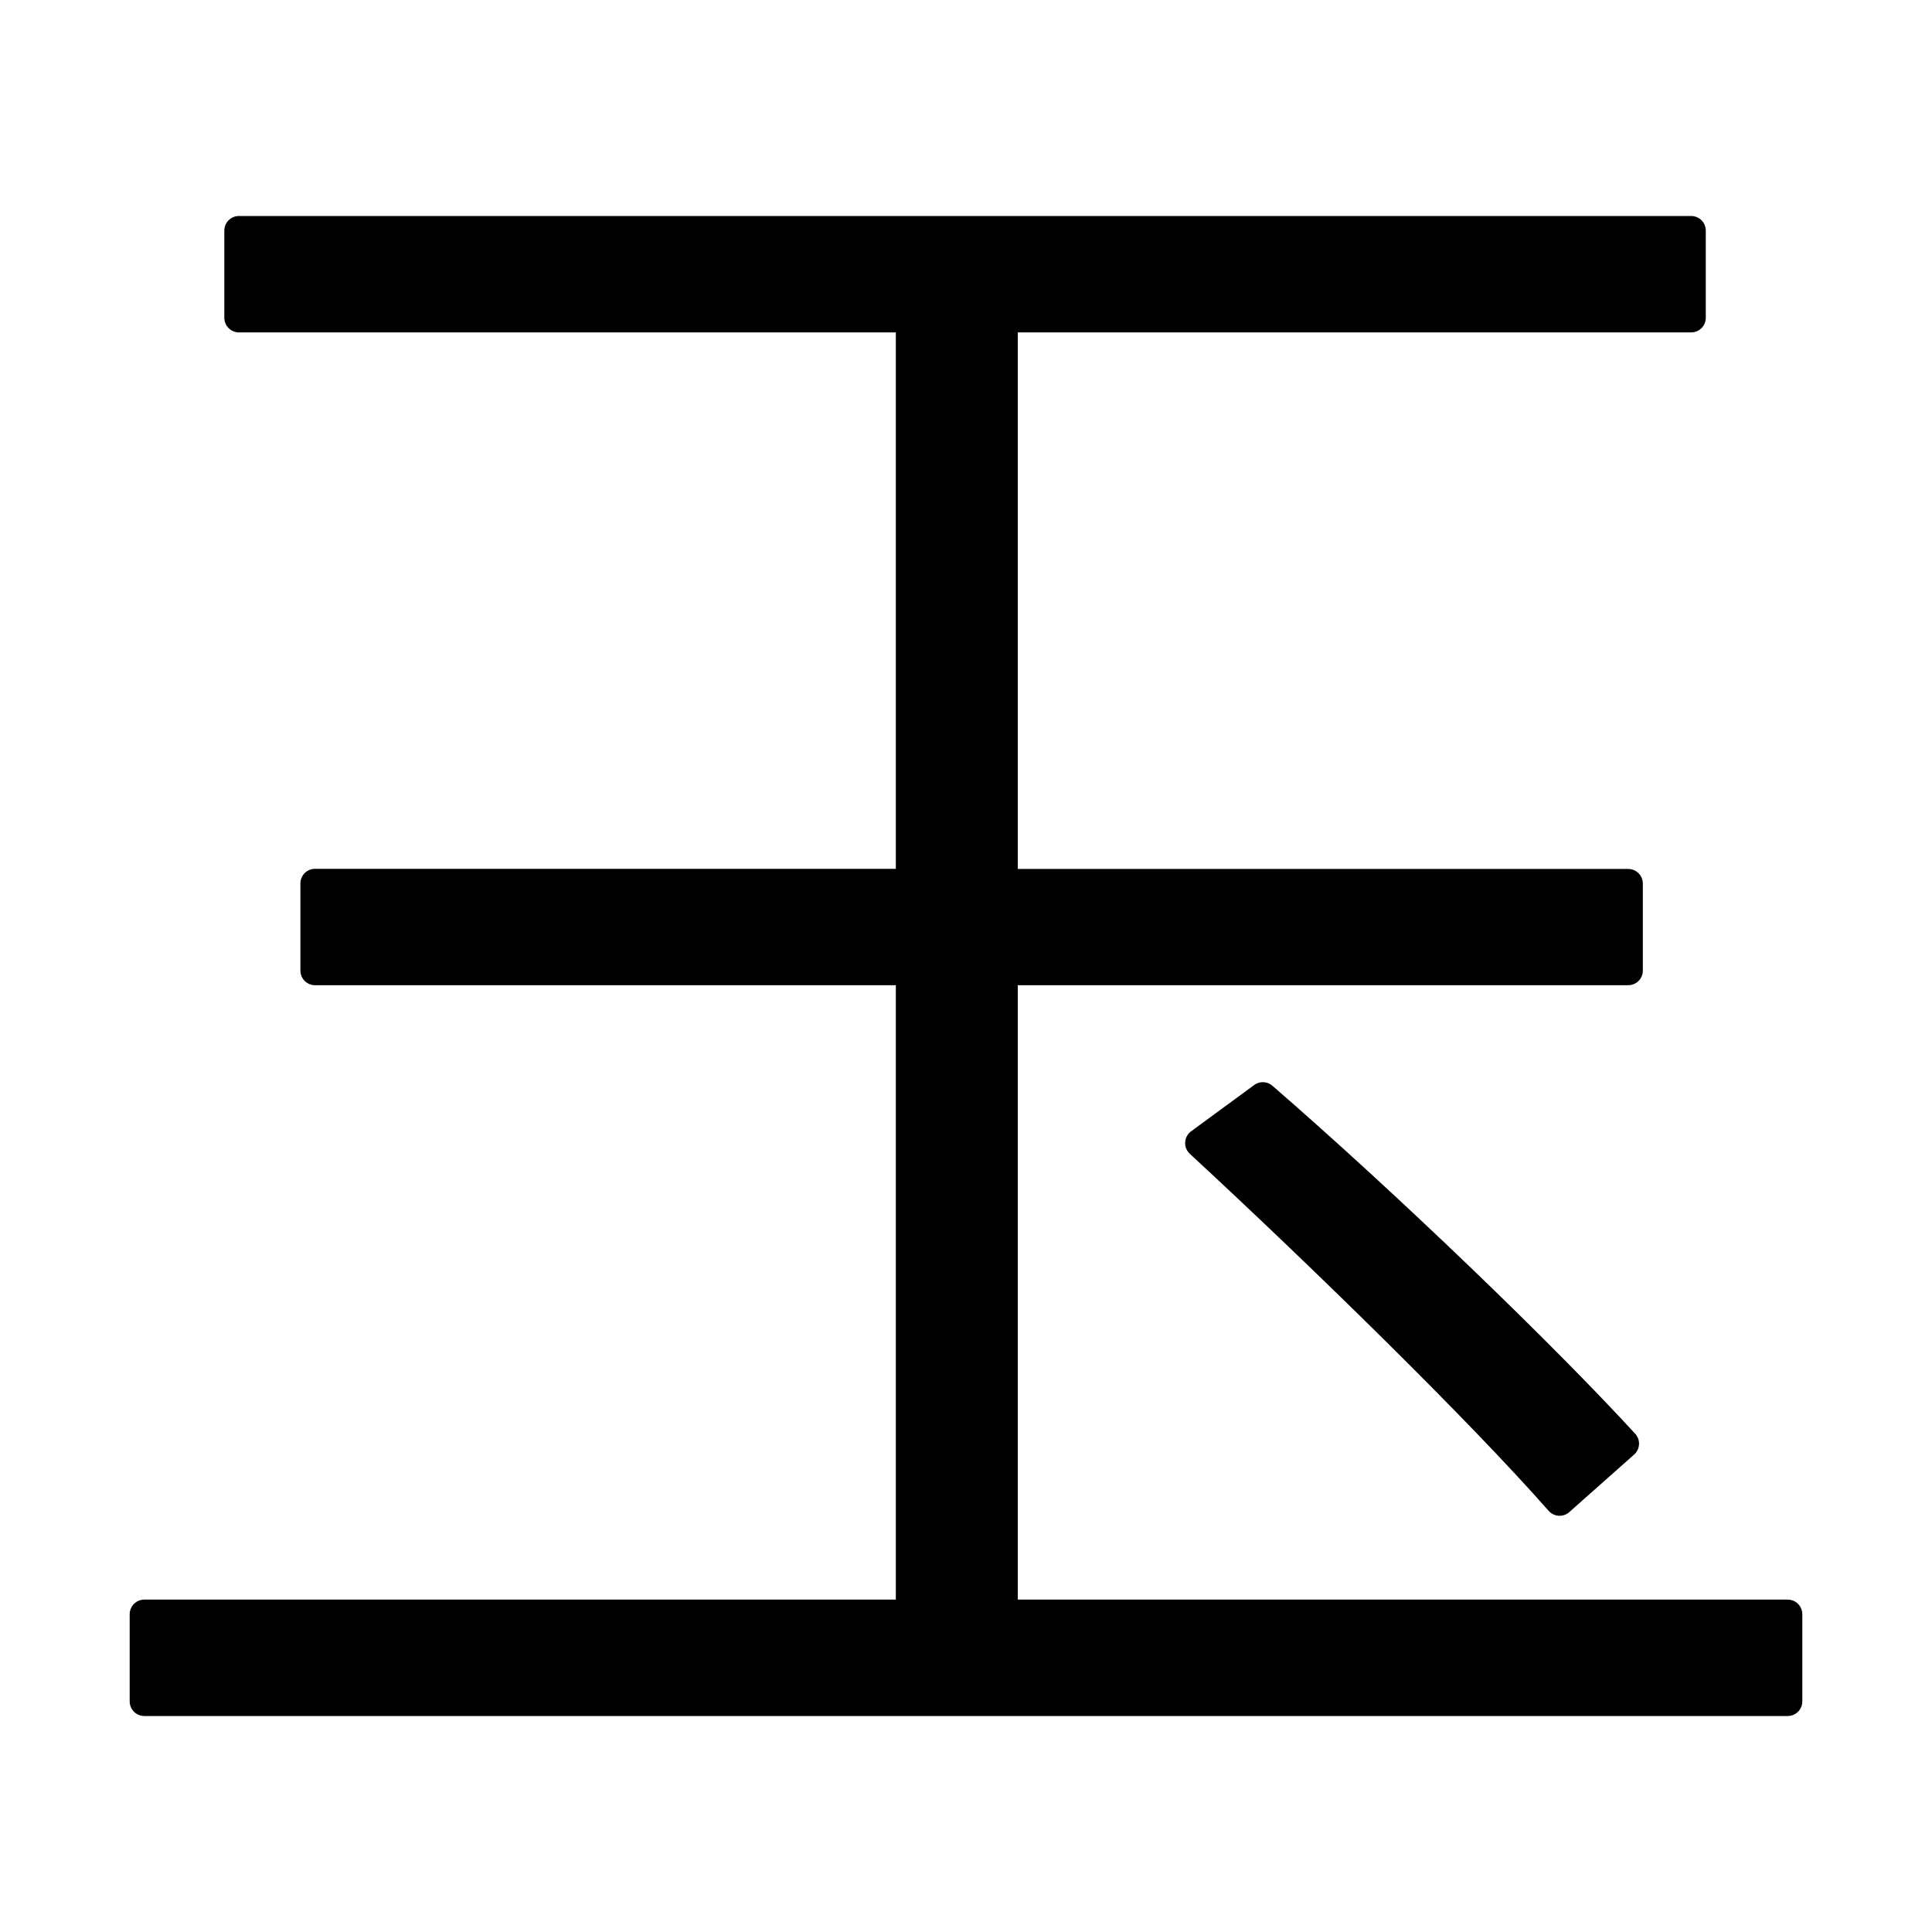
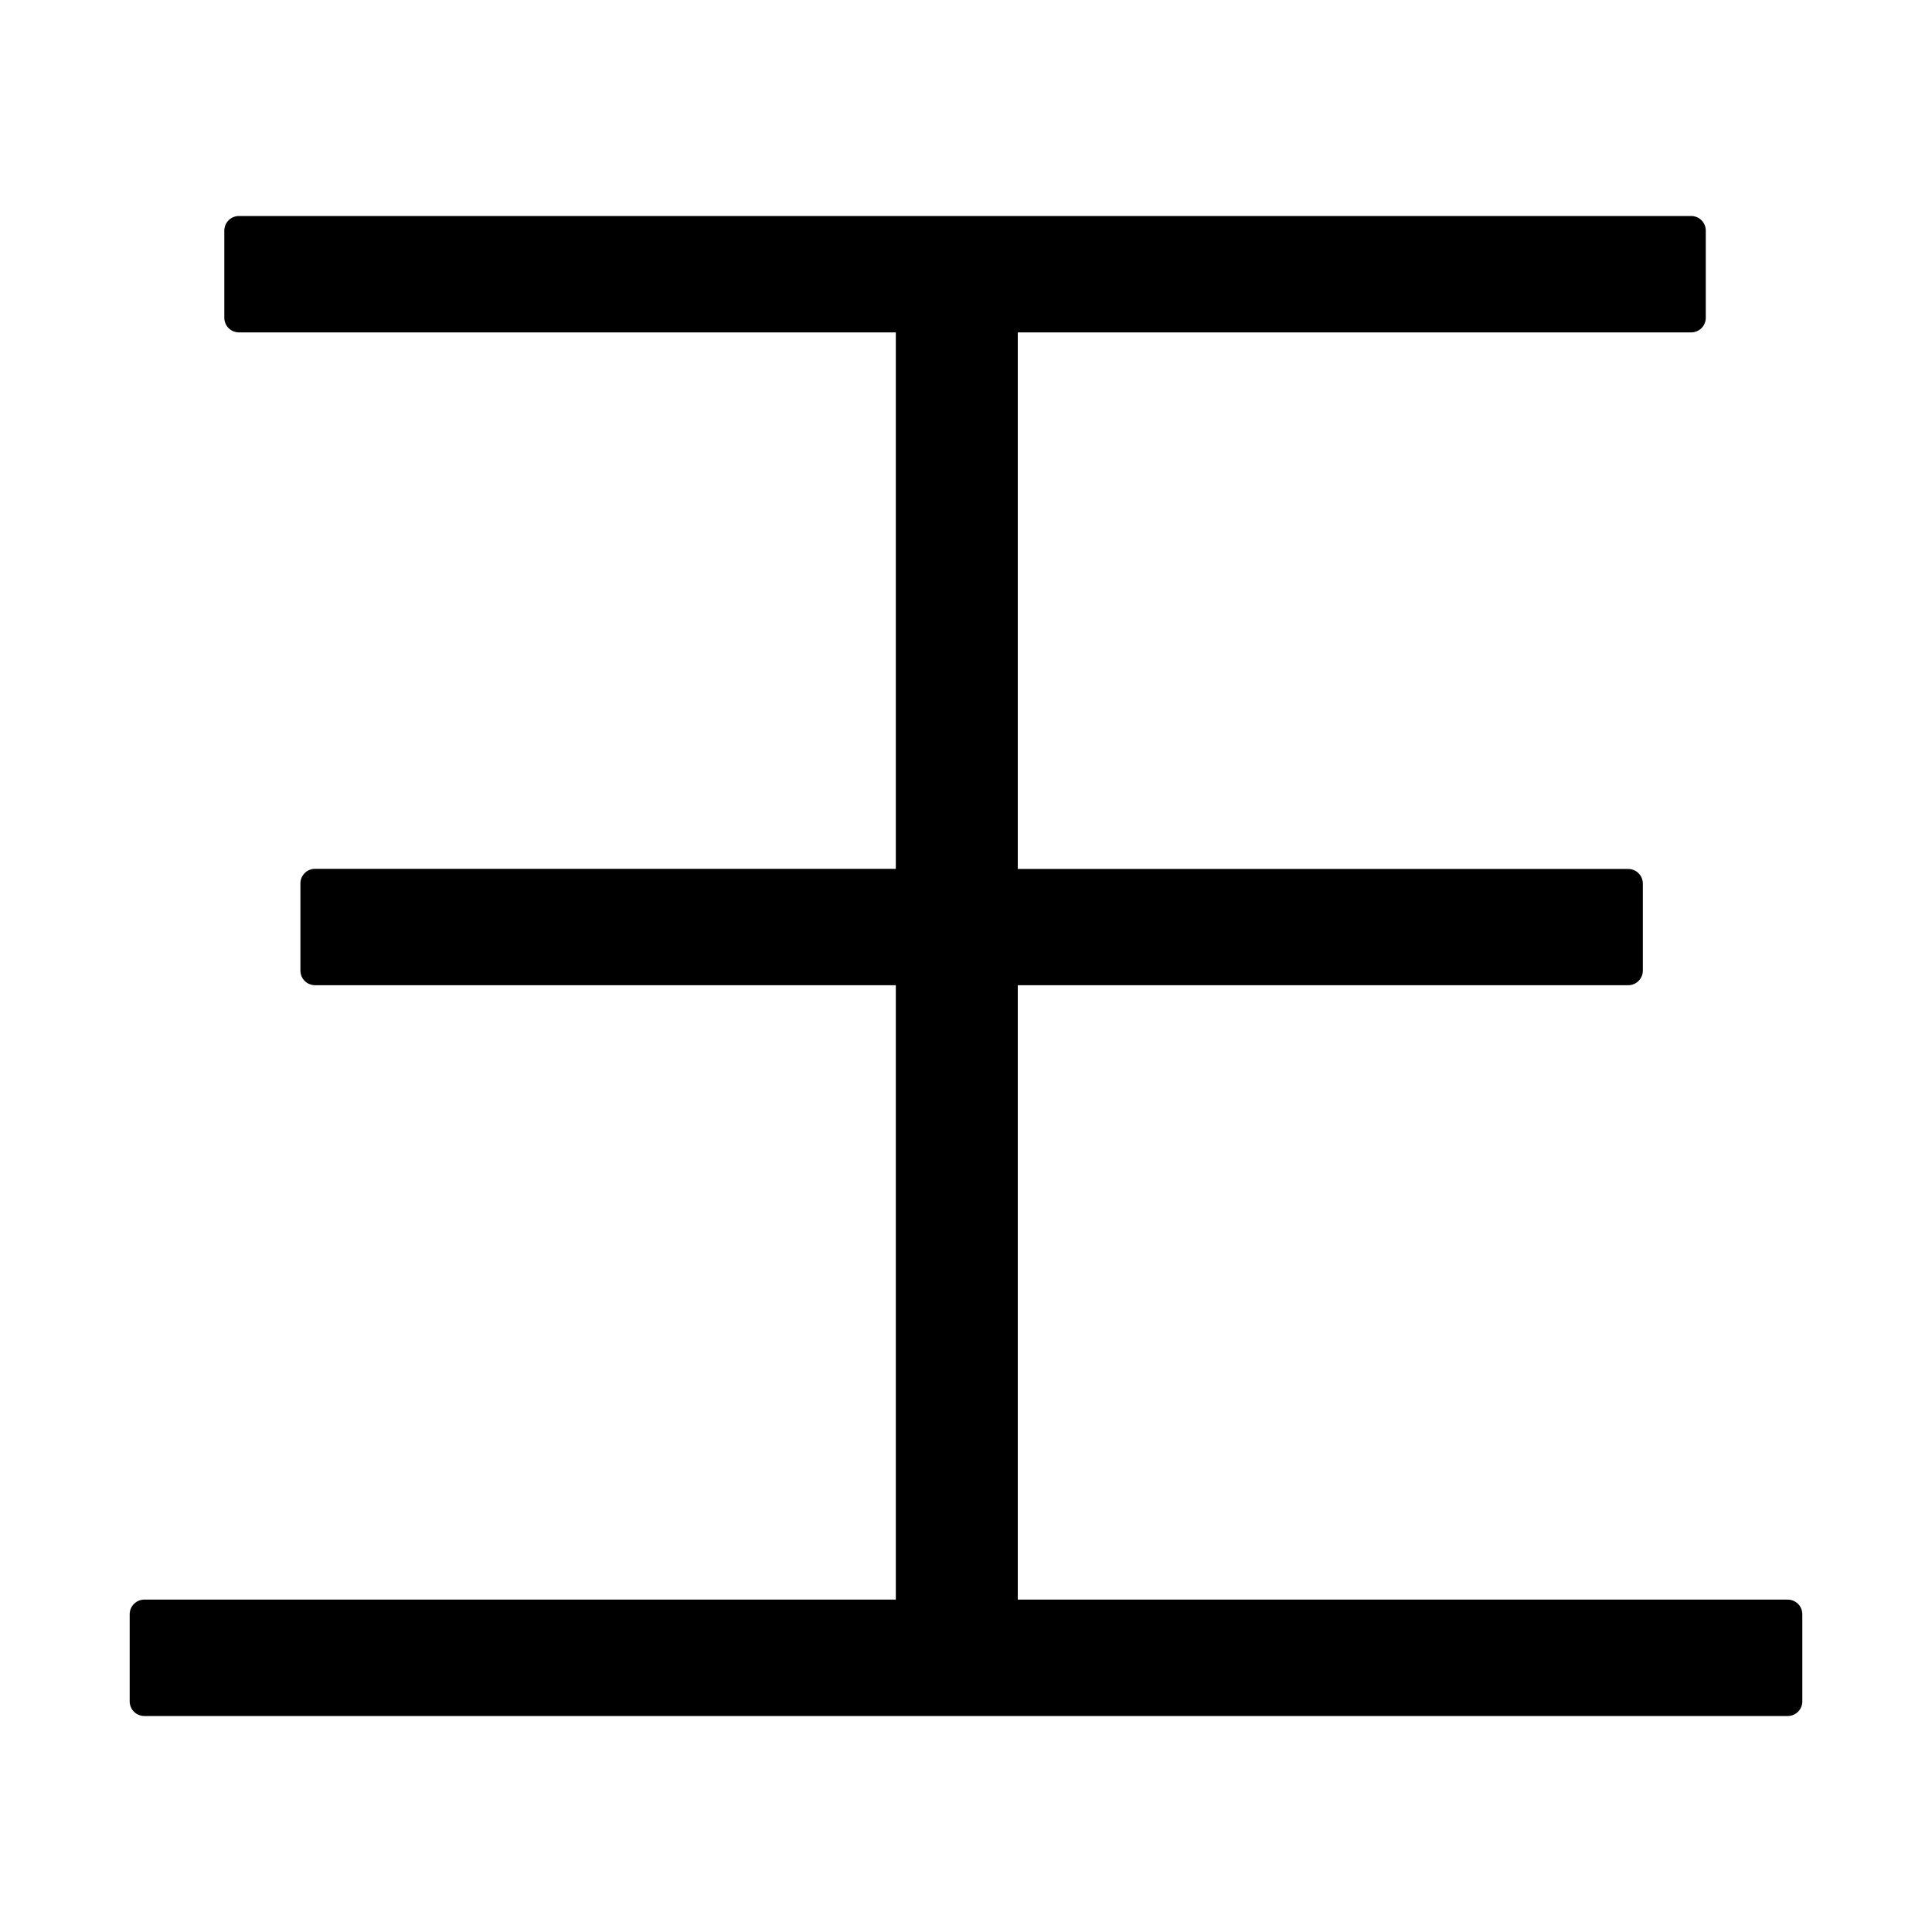
<svg xmlns="http://www.w3.org/2000/svg" width="50" height="50" viewBox="0 0 13.229 13.229">
  <g style="line-height:125%;-inkscape-font-specification:'Noto Sans JP, Normal';font-variant-ligatures:normal;font-variant-caps:normal;font-variant-numeric:normal;font-variant-east-asian:normal">
-     <g style="line-height:125%;-inkscape-font-specification:'Noto Sans JP, weight=250';font-variant-ligatures:normal;font-variant-caps:normal;font-variant-numeric:normal;font-variant-east-asian:normal" aria-label="玉" font-weight="400" font-size="12.7" font-family="Noto Sans JP" letter-spacing="0" word-spacing="0" stroke="#000" stroke-width=".265" stroke-linecap="round" stroke-linejoin="round">
-       <path d="M6.869 11.053V6.646h4.28V6.05h-4.28V2.176h4.711v-.597H1.636v.597h4.598v3.873H2.157v.597h4.077v4.407H.988v.597h11.253v-.597zm1.346-3.226c.838.775 1.917 1.83 2.464 2.452l.444-.394c-.559-.61-1.626-1.638-2.476-2.375z" style="-inkscape-font-specification:'Noto Sans JP, weight=250';font-variant-ligatures:normal;font-variant-caps:normal;font-variant-numeric:normal;font-variant-east-asian:normal" aria-label="玉" font-weight="300" stroke-width=".2" />
+     <g style="line-height:125%;-inkscape-font-specification:'Noto Sans JP, weight=250';font-variant-ligatures:normal;font-variant-caps:normal;font-variant-numeric:normal;font-variant-east-asian:normal">
+       <path d="M6.869 11.053V6.646h4.28V6.05h-4.28V2.176h4.711v-.597H1.636v.597h4.598v3.873H2.157v.597h4.077v4.407H.988v.597h11.253v-.597z" style="-inkscape-font-specification:'Noto Sans JP, weight=250';font-variant-ligatures:normal;font-variant-caps:normal;font-variant-numeric:normal;font-variant-east-asian:normal" aria-label="玉" font-weight="300" stroke-width=".2" font-size="12.7" font-family="'Noto Sans JP'" letter-spacing="0" word-spacing="0" stroke="#000" stroke-linecap="round" stroke-linejoin="round" />
    </g>
  </g>
</svg>
